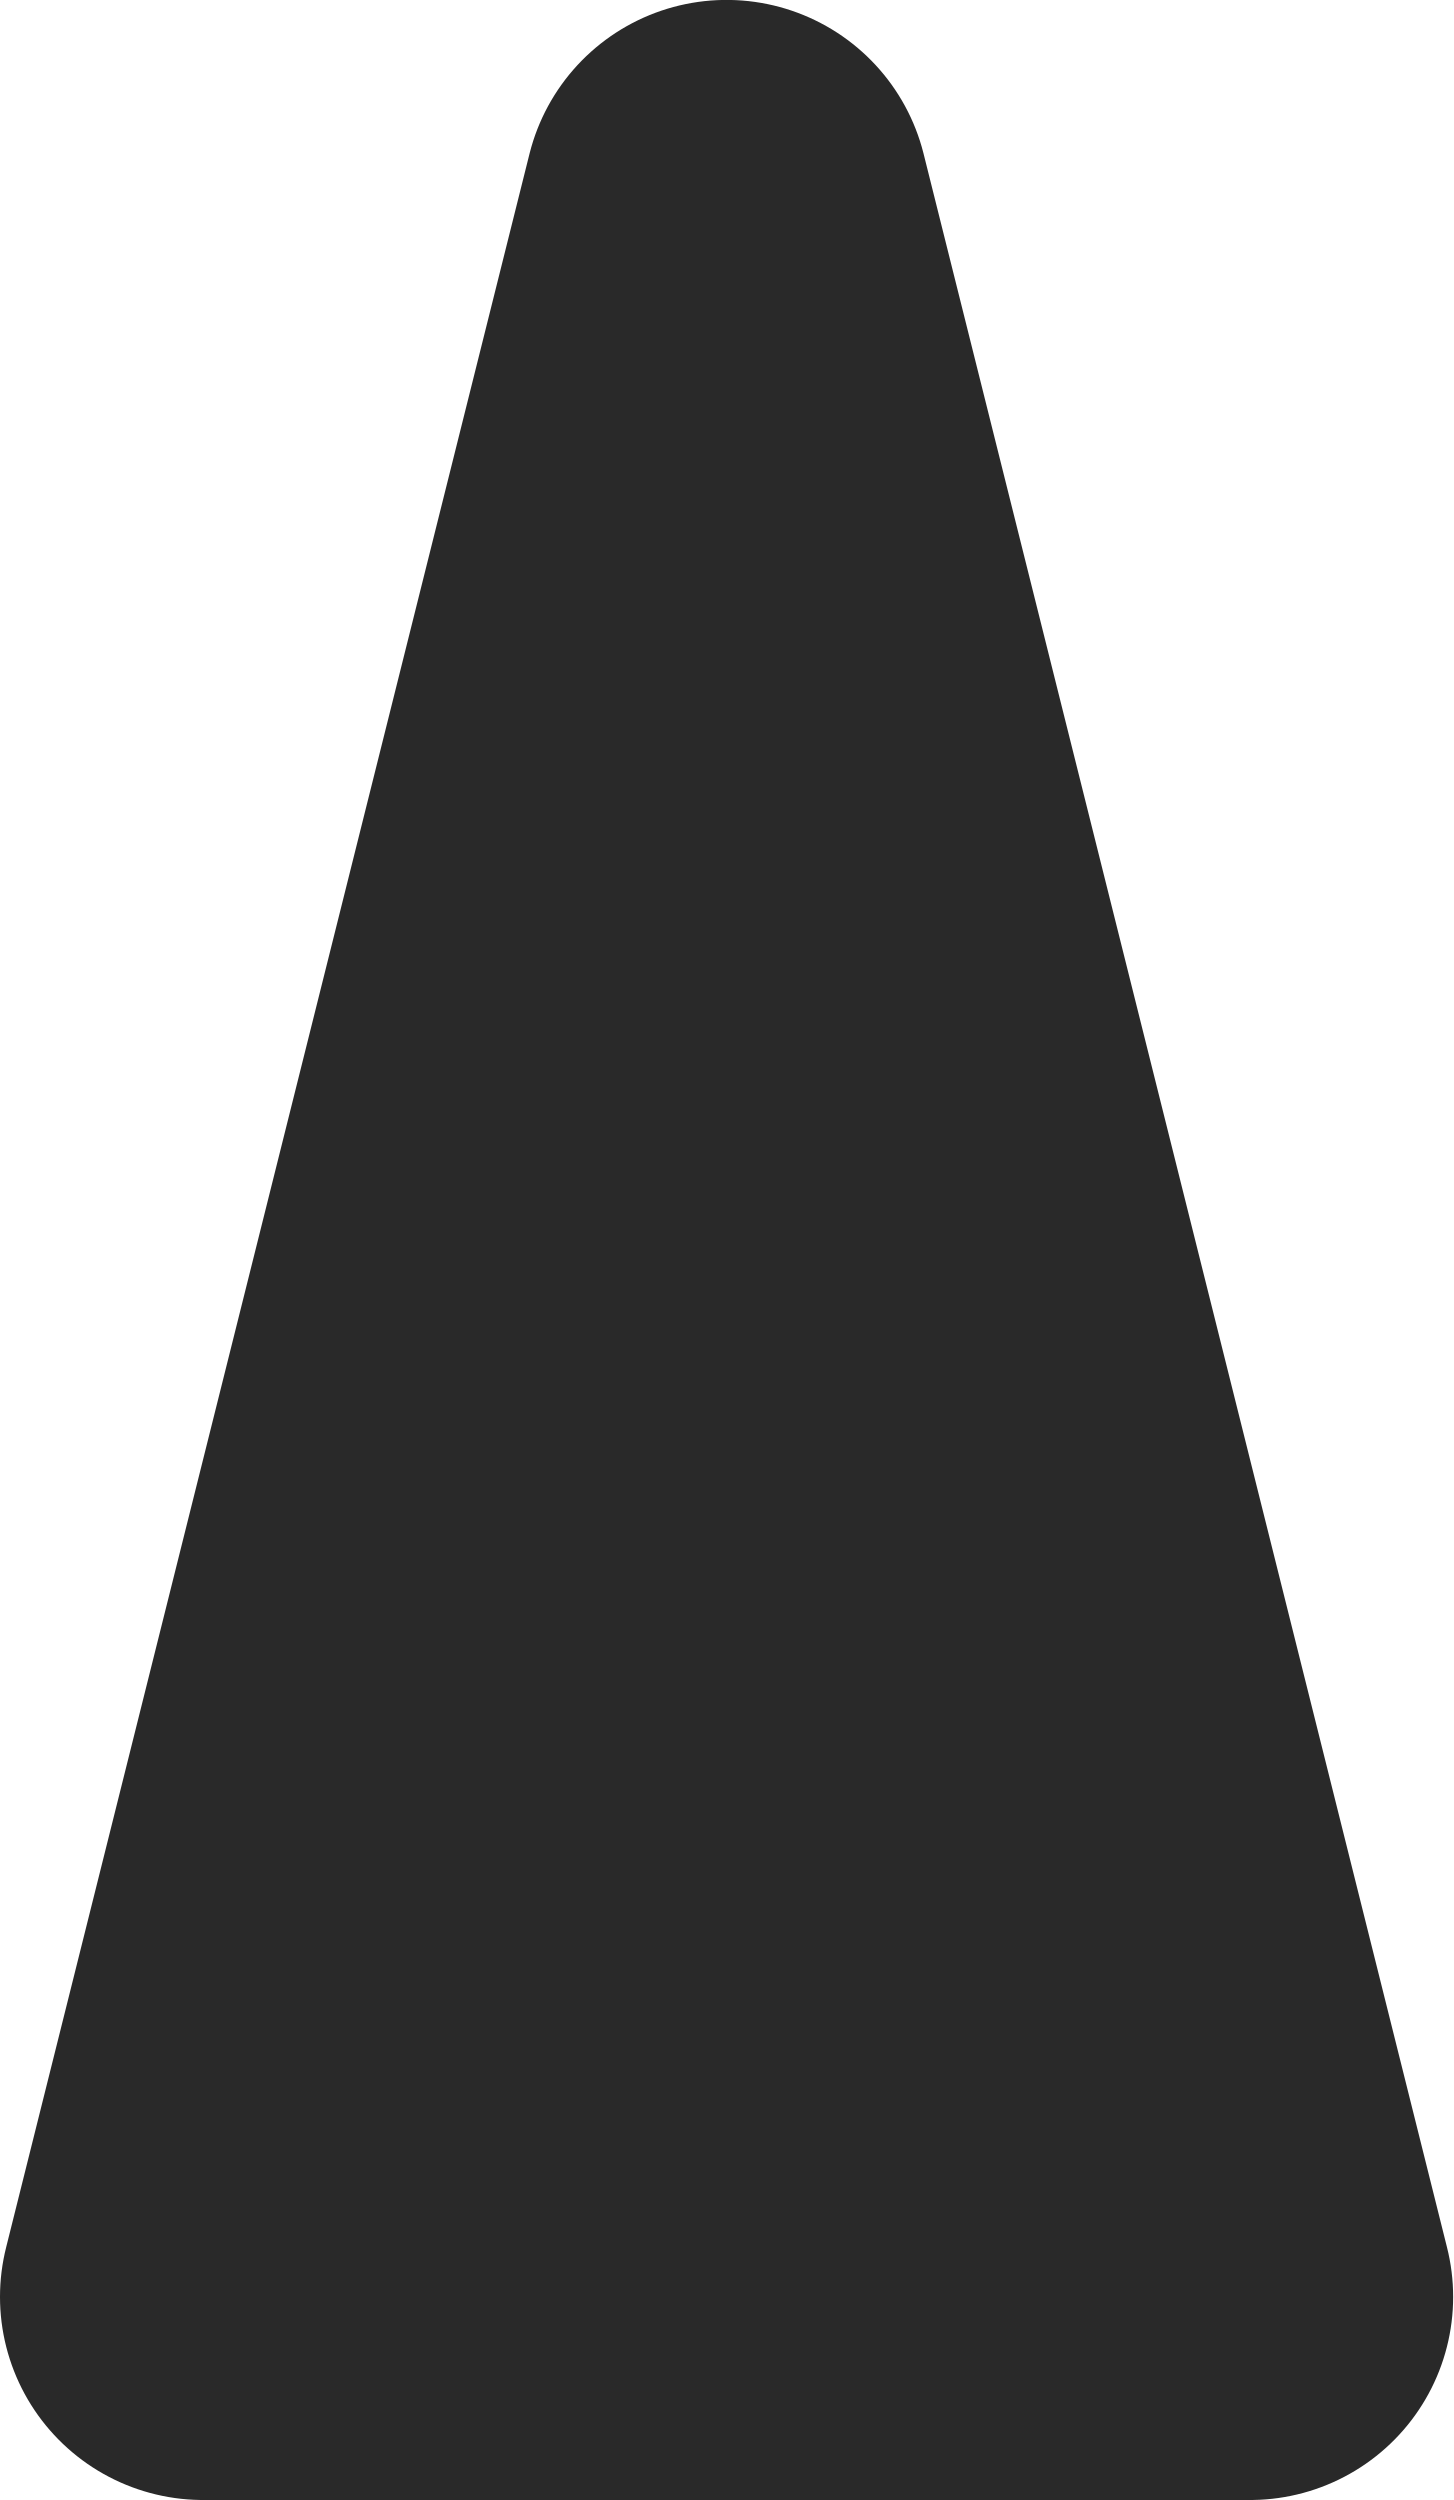
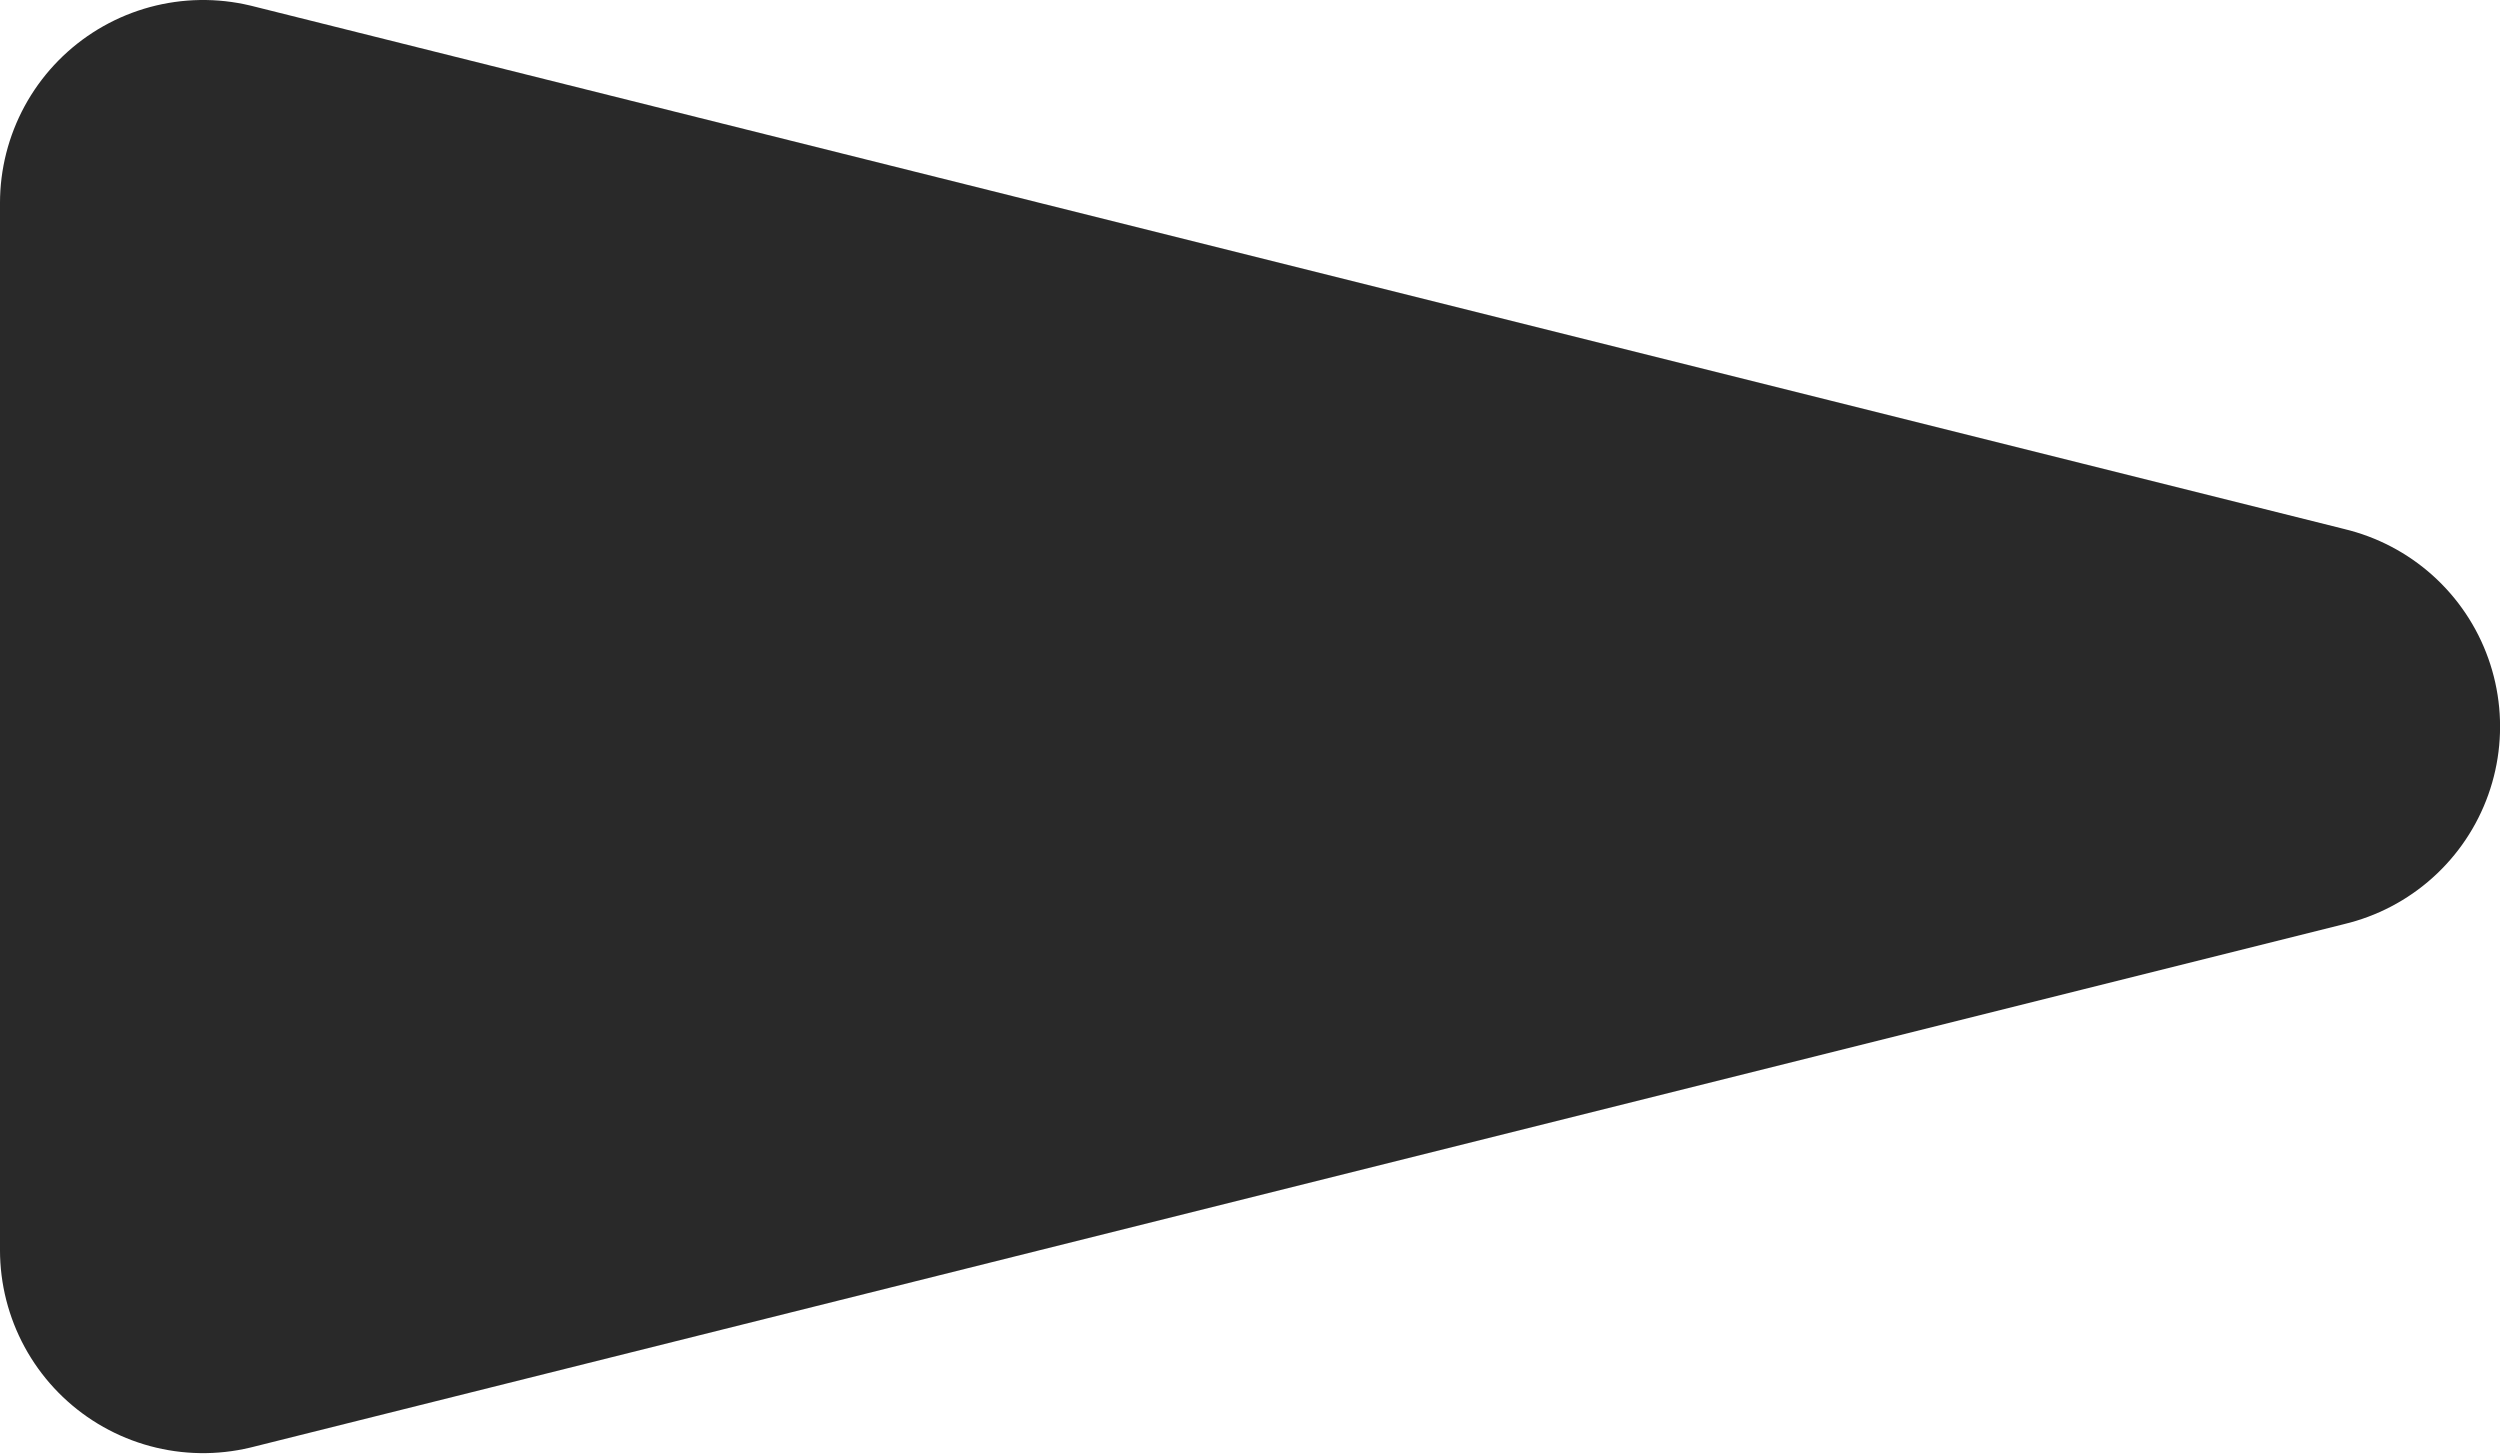
- <svg xmlns="http://www.w3.org/2000/svg" width="35.772mm" height="61.544mm" viewBox="0 0 35.772 61.544" version="1.1" id="svg5">
+ <svg xmlns="http://www.w3.org/2000/svg" width="61.544mm" height="35.772mm" viewBox="0 0 61.544 35.772" version="1.1" id="svg5">
  <defs id="defs2">
    </defs>
-   <g id="layer1" transform="translate(-90.98811,-79.75099)">
-     <path style="fill:#292929;fill-opacity:1;stroke:#292929;stroke-width:10;stroke-linejoin:round;stroke-dasharray:none;stroke-opacity:1" d="M 95.988,136.295 H 121.761 L 108.874,84.749 Z" id="path3358" />
+   <g id="layer1" transform="translate(-78.10132,-92.63621)">
+     <path style="fill:#292929;fill-opacity:1;stroke:#292929;stroke-width:10;stroke-linejoin:round;stroke-dasharray:none;stroke-opacity:1" d="M 83.101,97.636 V 123.409 l 51.546,-12.887 z" id="path3358" />
  </g>
</svg>
